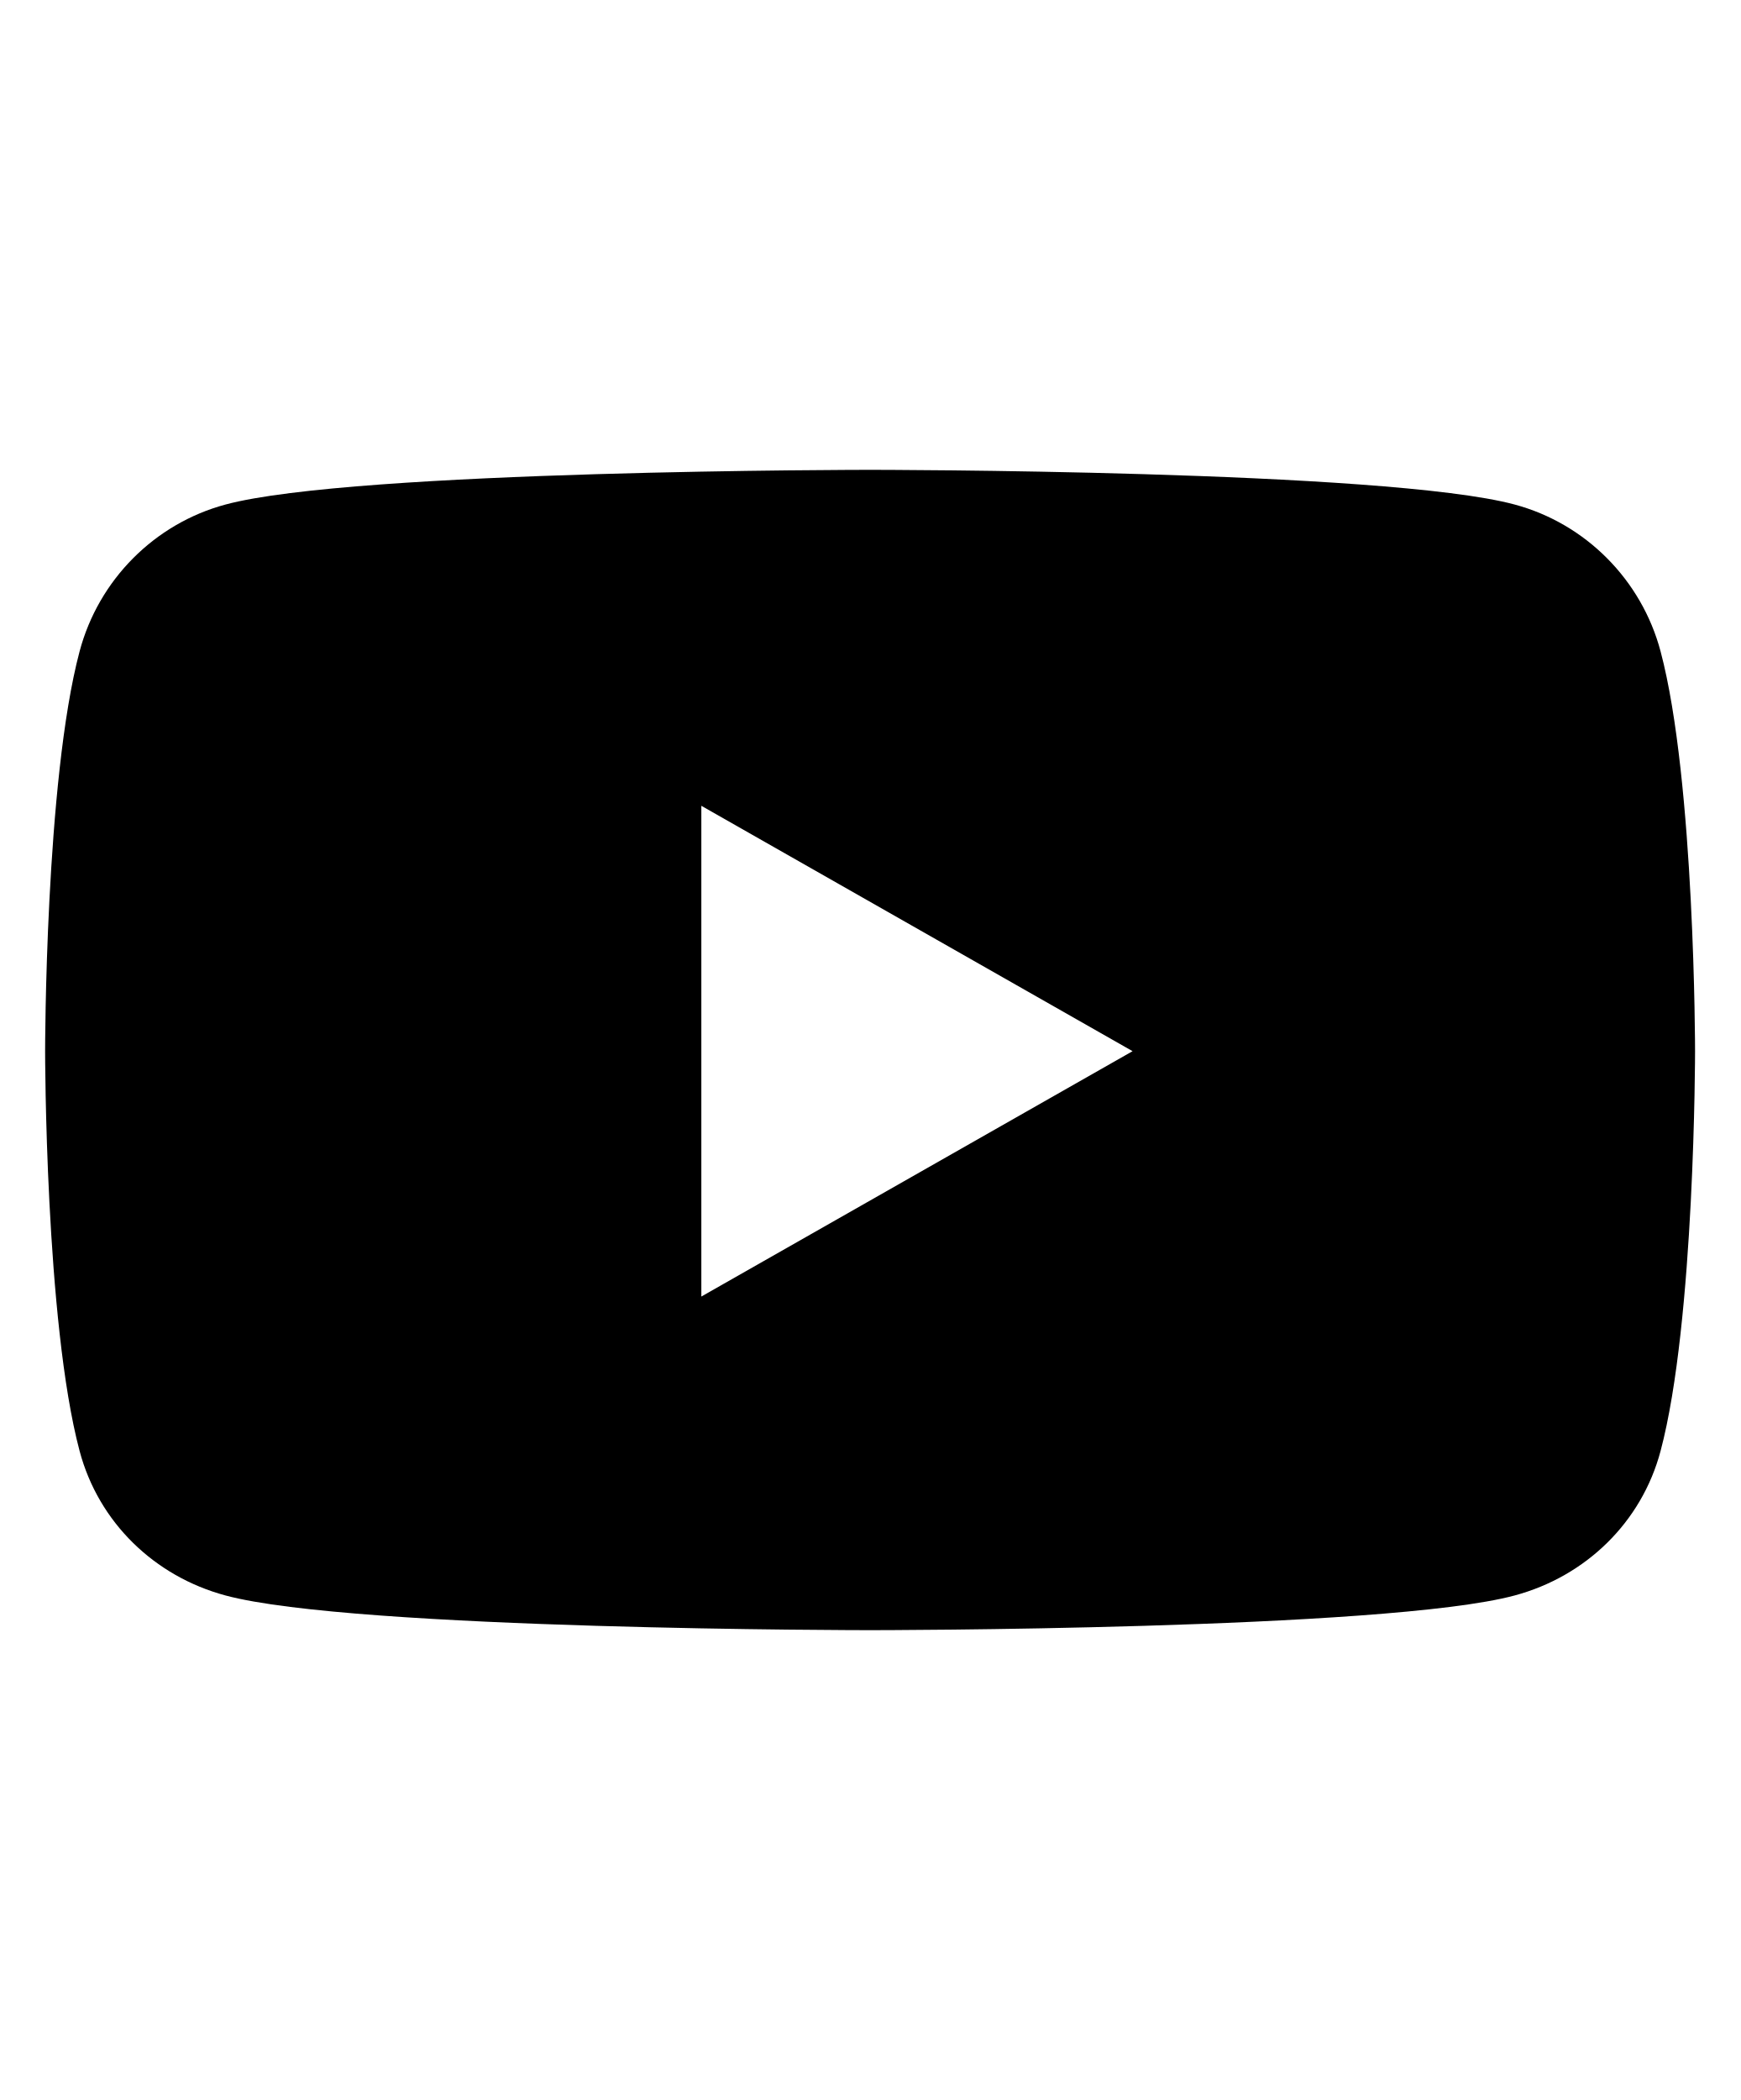
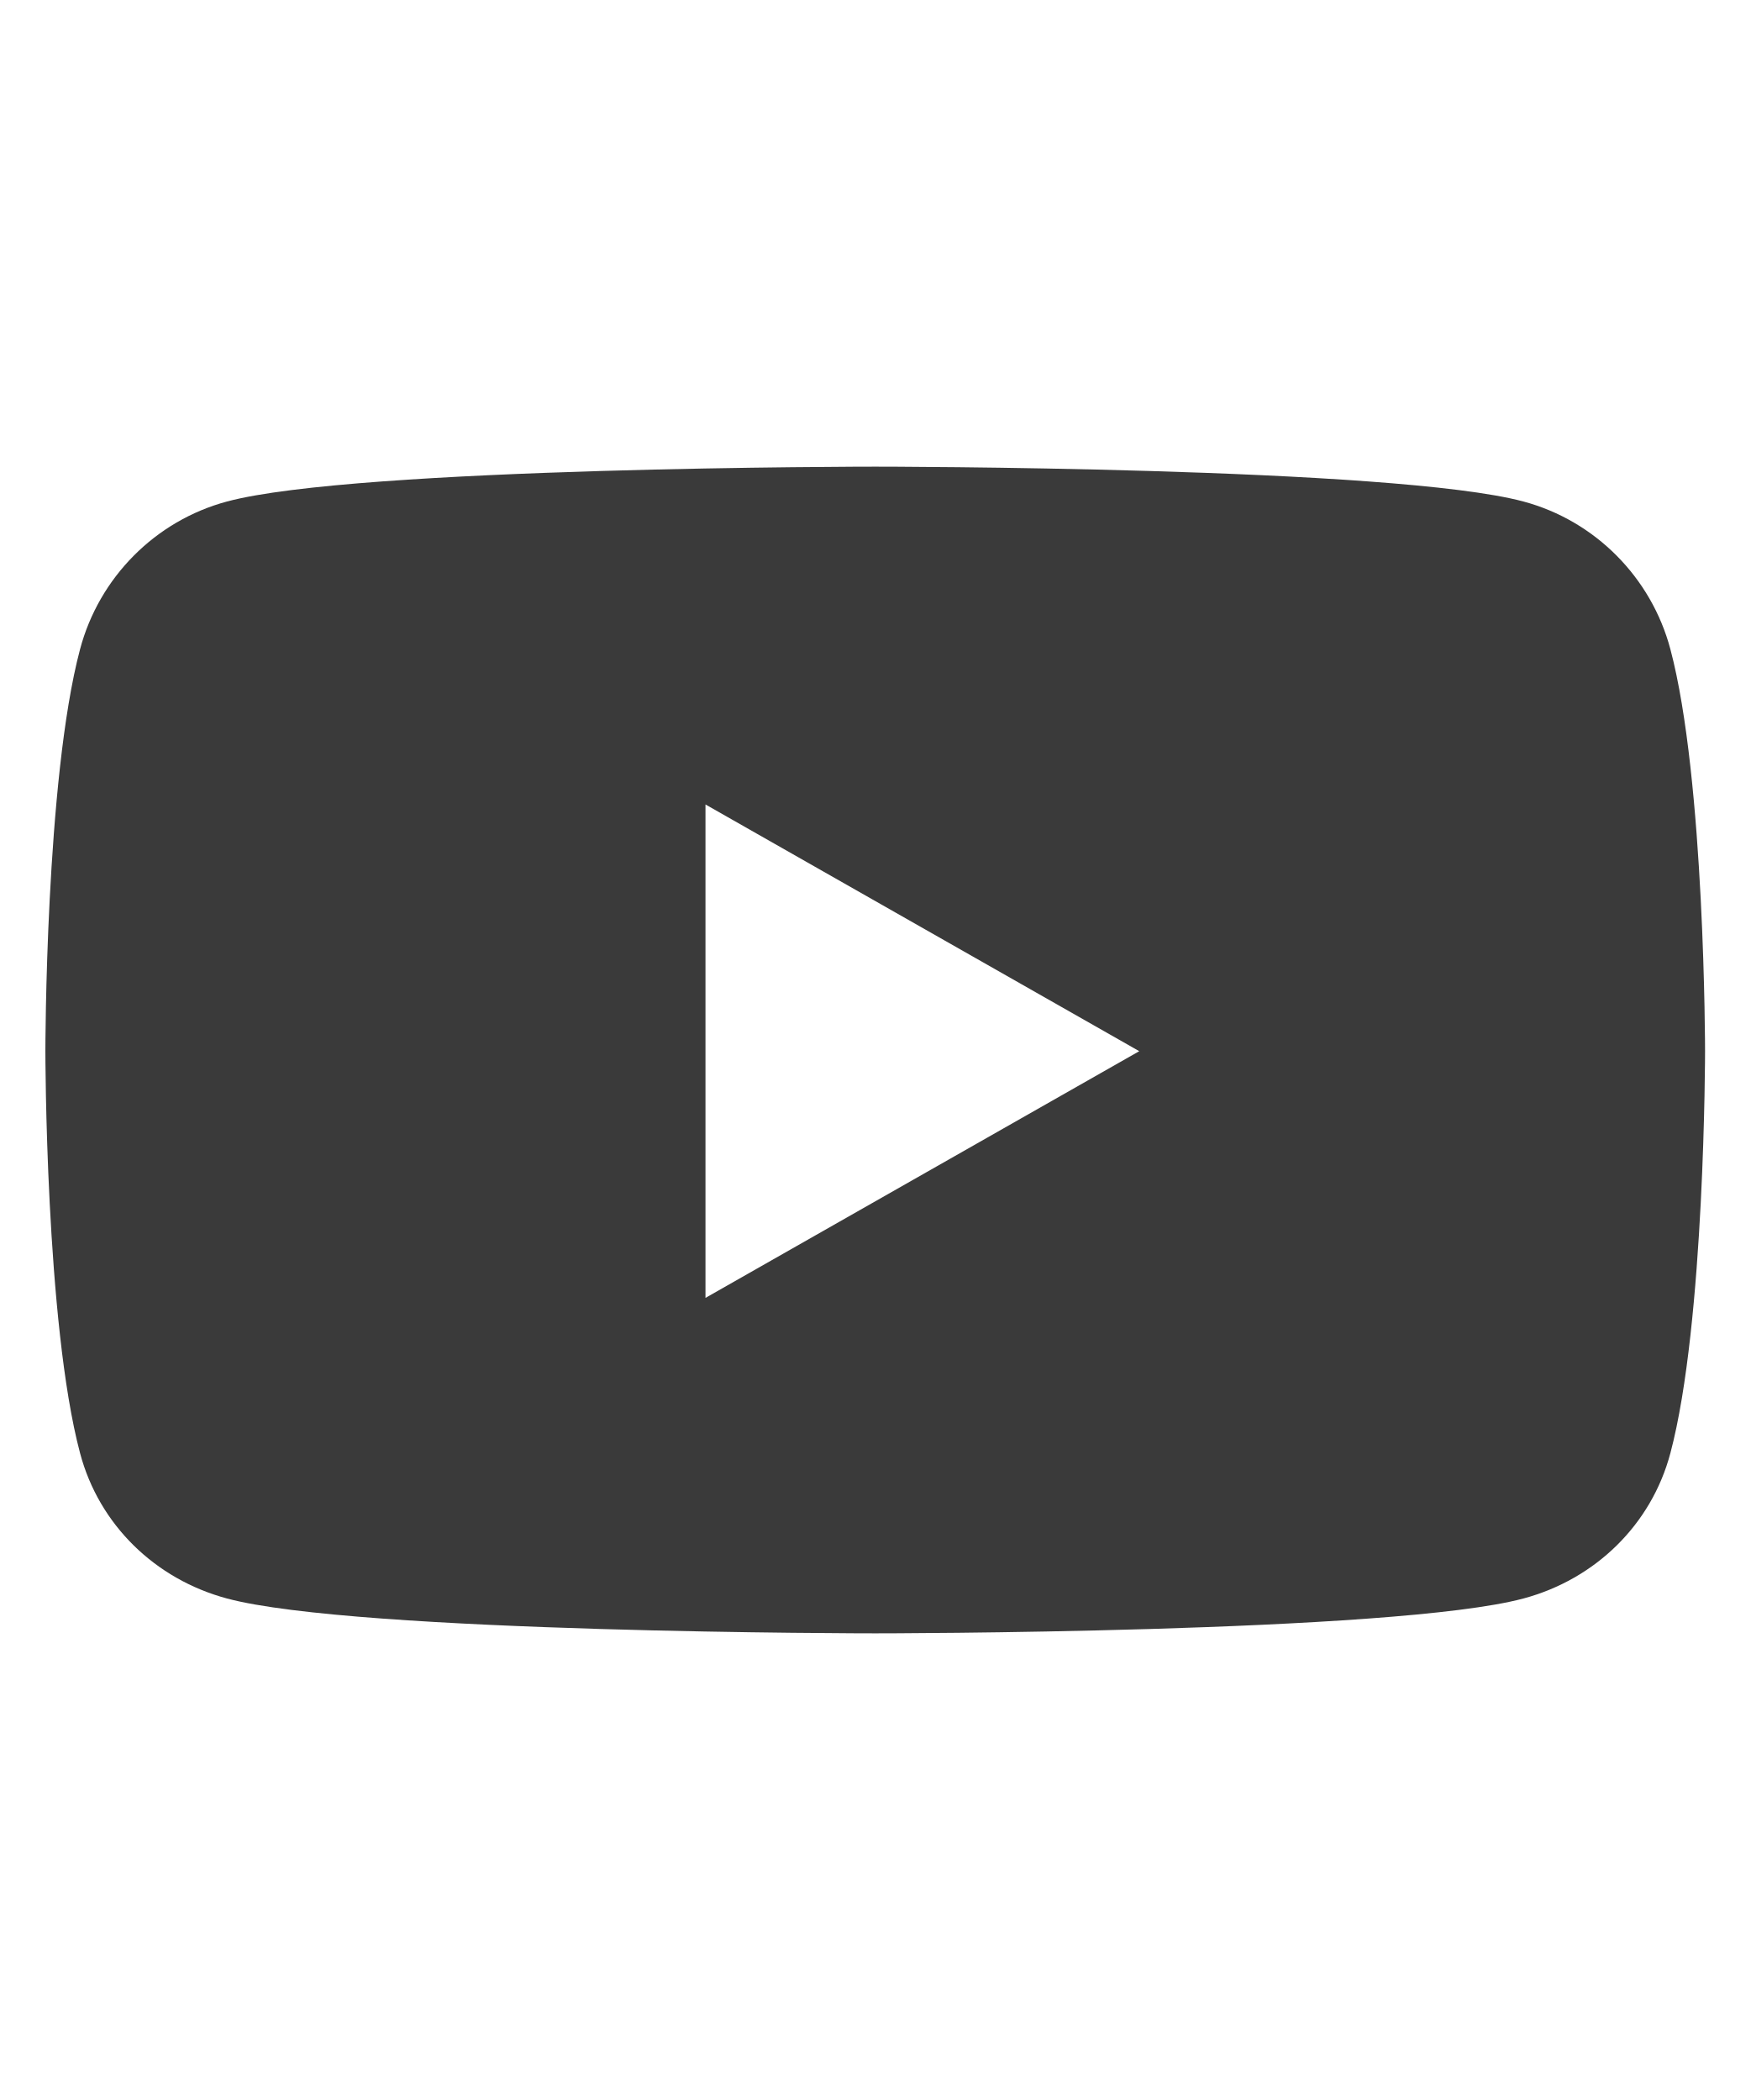
- <svg xmlns="http://www.w3.org/2000/svg" width="38.125" height="46" viewBox="0 0 576 512">
-   <path d="M549.655 124.083c-6.281-23.65-24.787-42.276-48.284-48.597C458.781 64 288 64 288 64S117.22 64 74.629 75.486c-23.497 6.322-42.003 24.947-48.284 48.597-11.412 42.867-11.412 132.305-11.412 132.305s0 89.438 11.412 132.305c6.281 23.65 24.787 41.5 48.284 47.821C117.22 448 288 448 288 448s170.78 0 213.371-11.486c23.497-6.321 42.003-24.171 48.284-47.821 11.412-42.867 11.412-132.305 11.412-132.305s0-89.438-11.412-132.305zm-317.51 213.508V175.185l142.739 81.205-142.739 81.201z" />
+ <svg xmlns="http://www.w3.org/2000/svg" width="40" height="48" viewBox="0 0 576 512">
+   <path fill="#3A3A3A" d="M549.655 124.083c-6.281-23.65-24.787-42.276-48.284-48.597C458.781 64 288 64 288 64S117.22 64 74.629 75.486c-23.497 6.322-42.003 24.947-48.284 48.597-11.412 42.867-11.412 132.305-11.412 132.305s0 89.438 11.412 132.305c6.281 23.65 24.787 41.5 48.284 47.821C117.22 448 288 448 288 448s170.78 0 213.371-11.486c23.497-6.321 42.003-24.171 48.284-47.821 11.412-42.867 11.412-132.305 11.412-132.305s0-89.438-11.412-132.305zm-317.51 213.508V175.185l142.739 81.205-142.739 81.201z" />
</svg>
